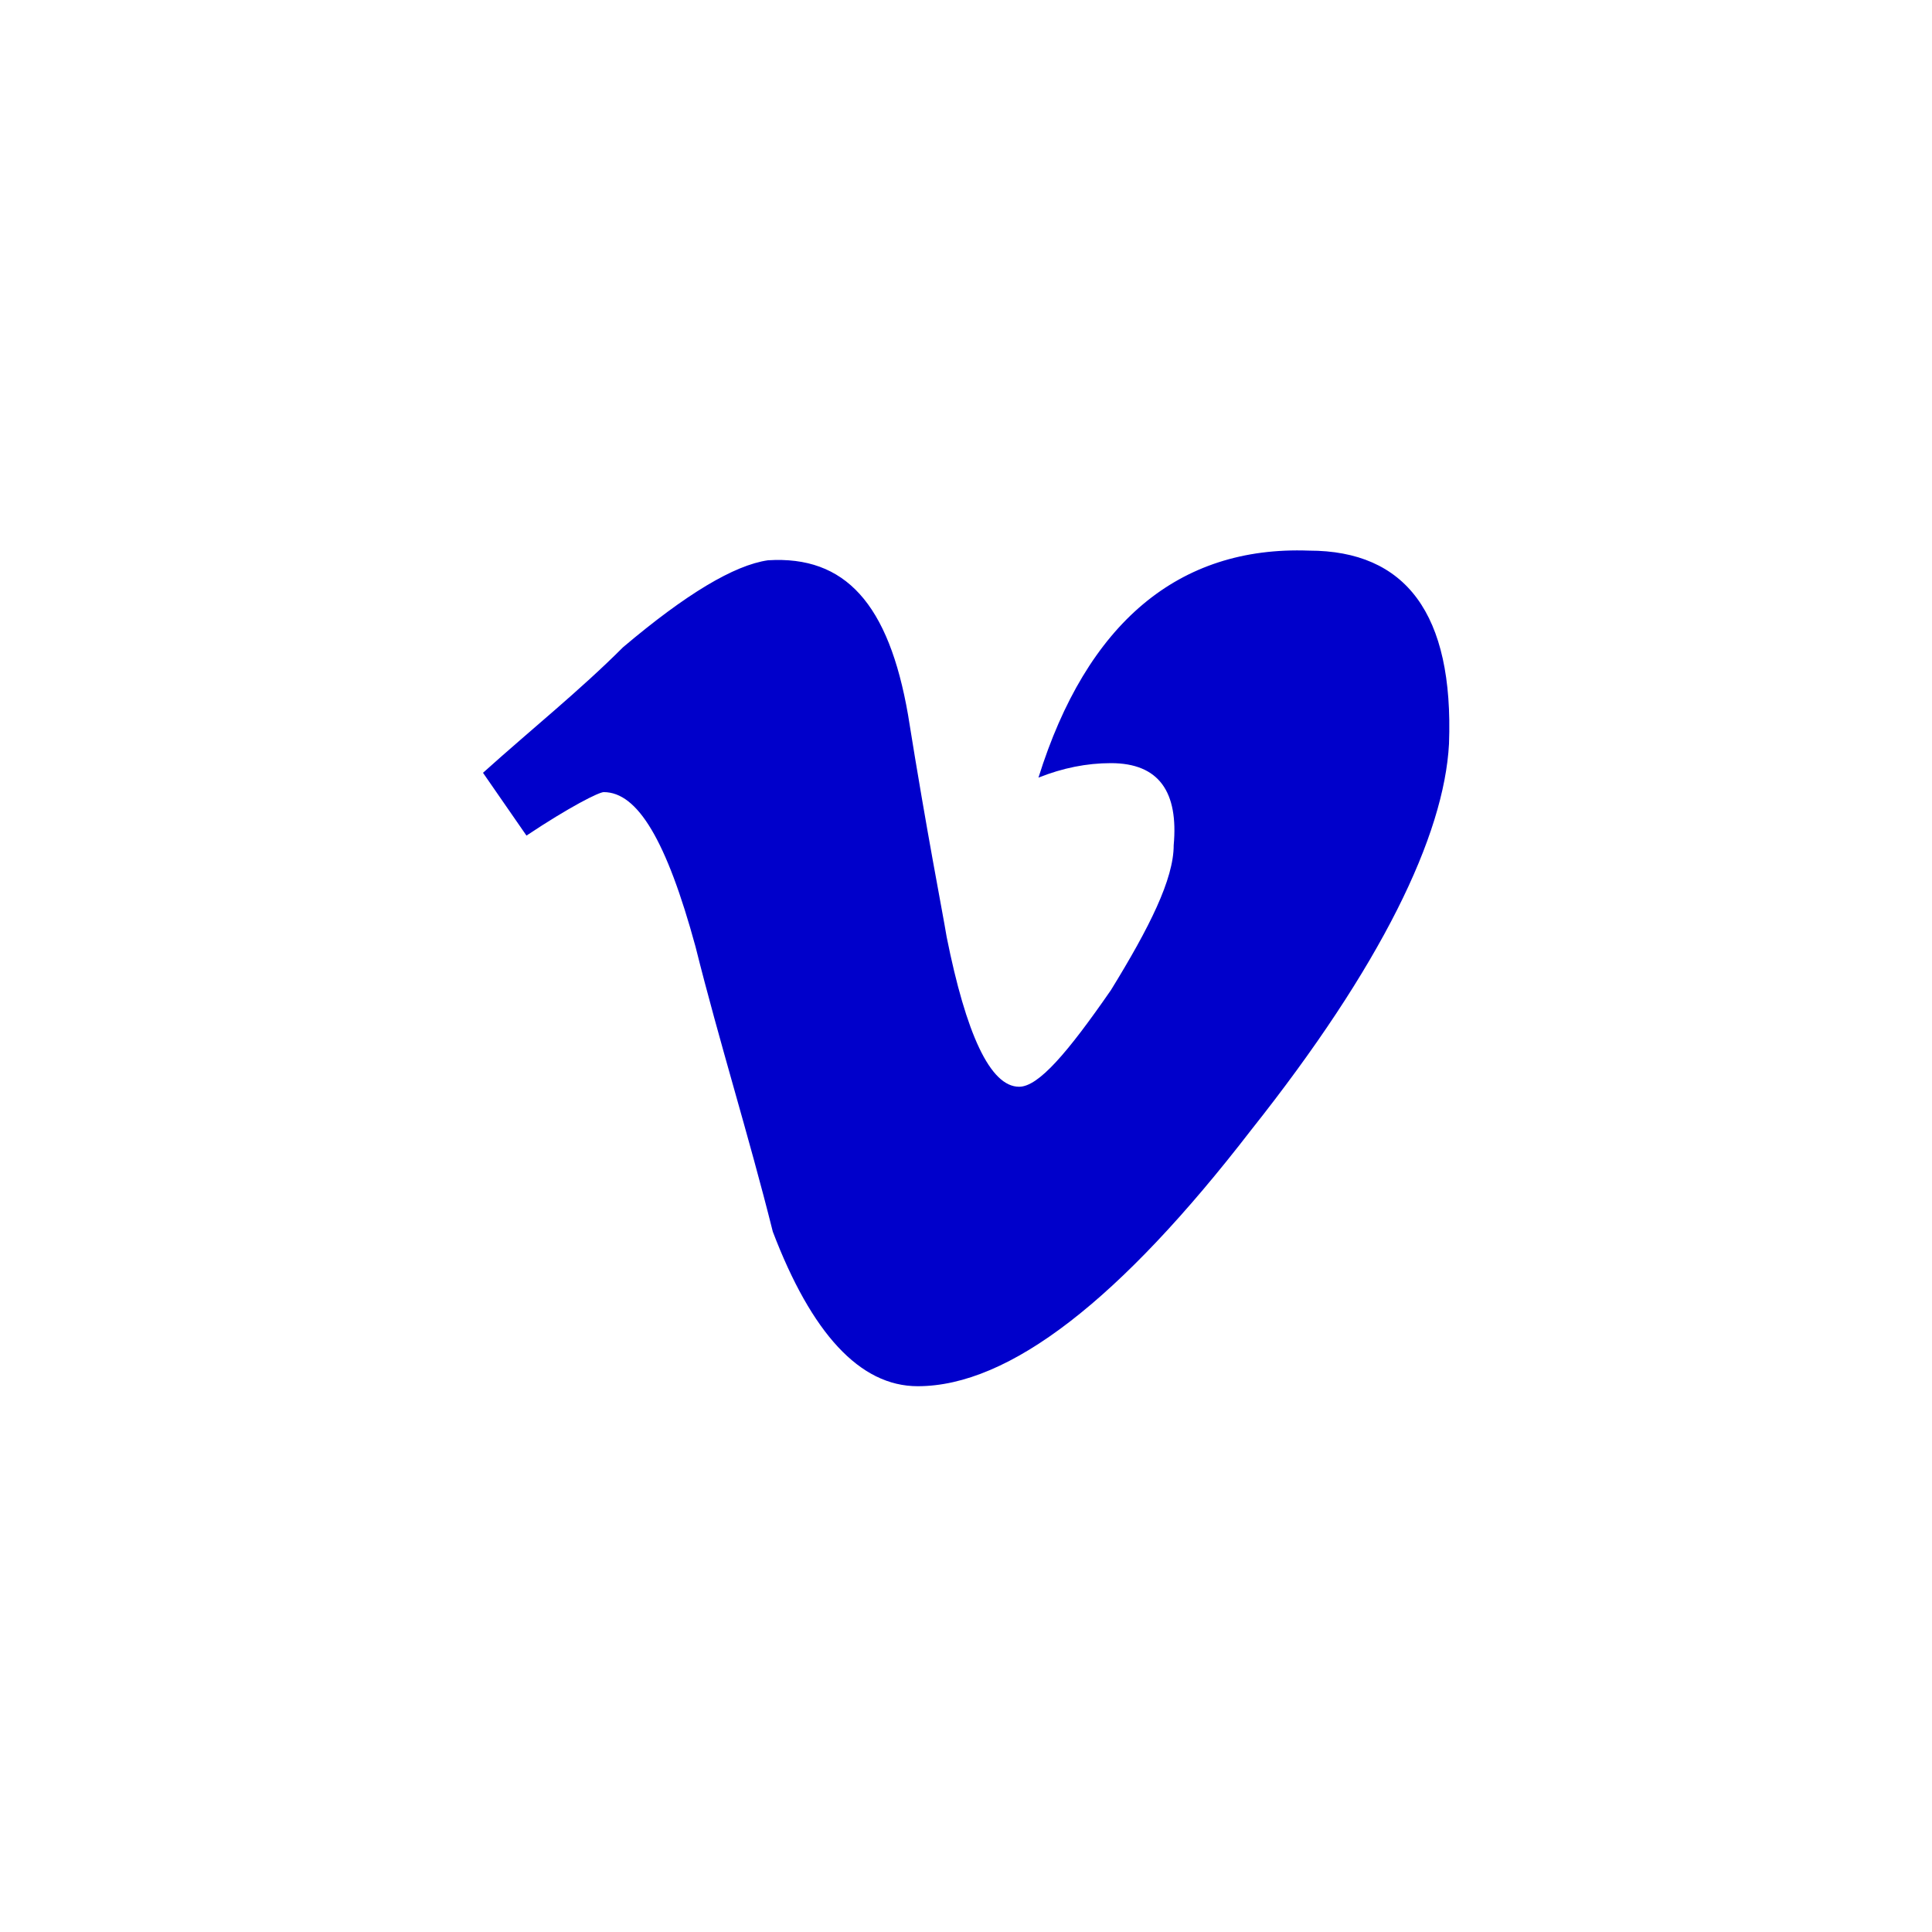
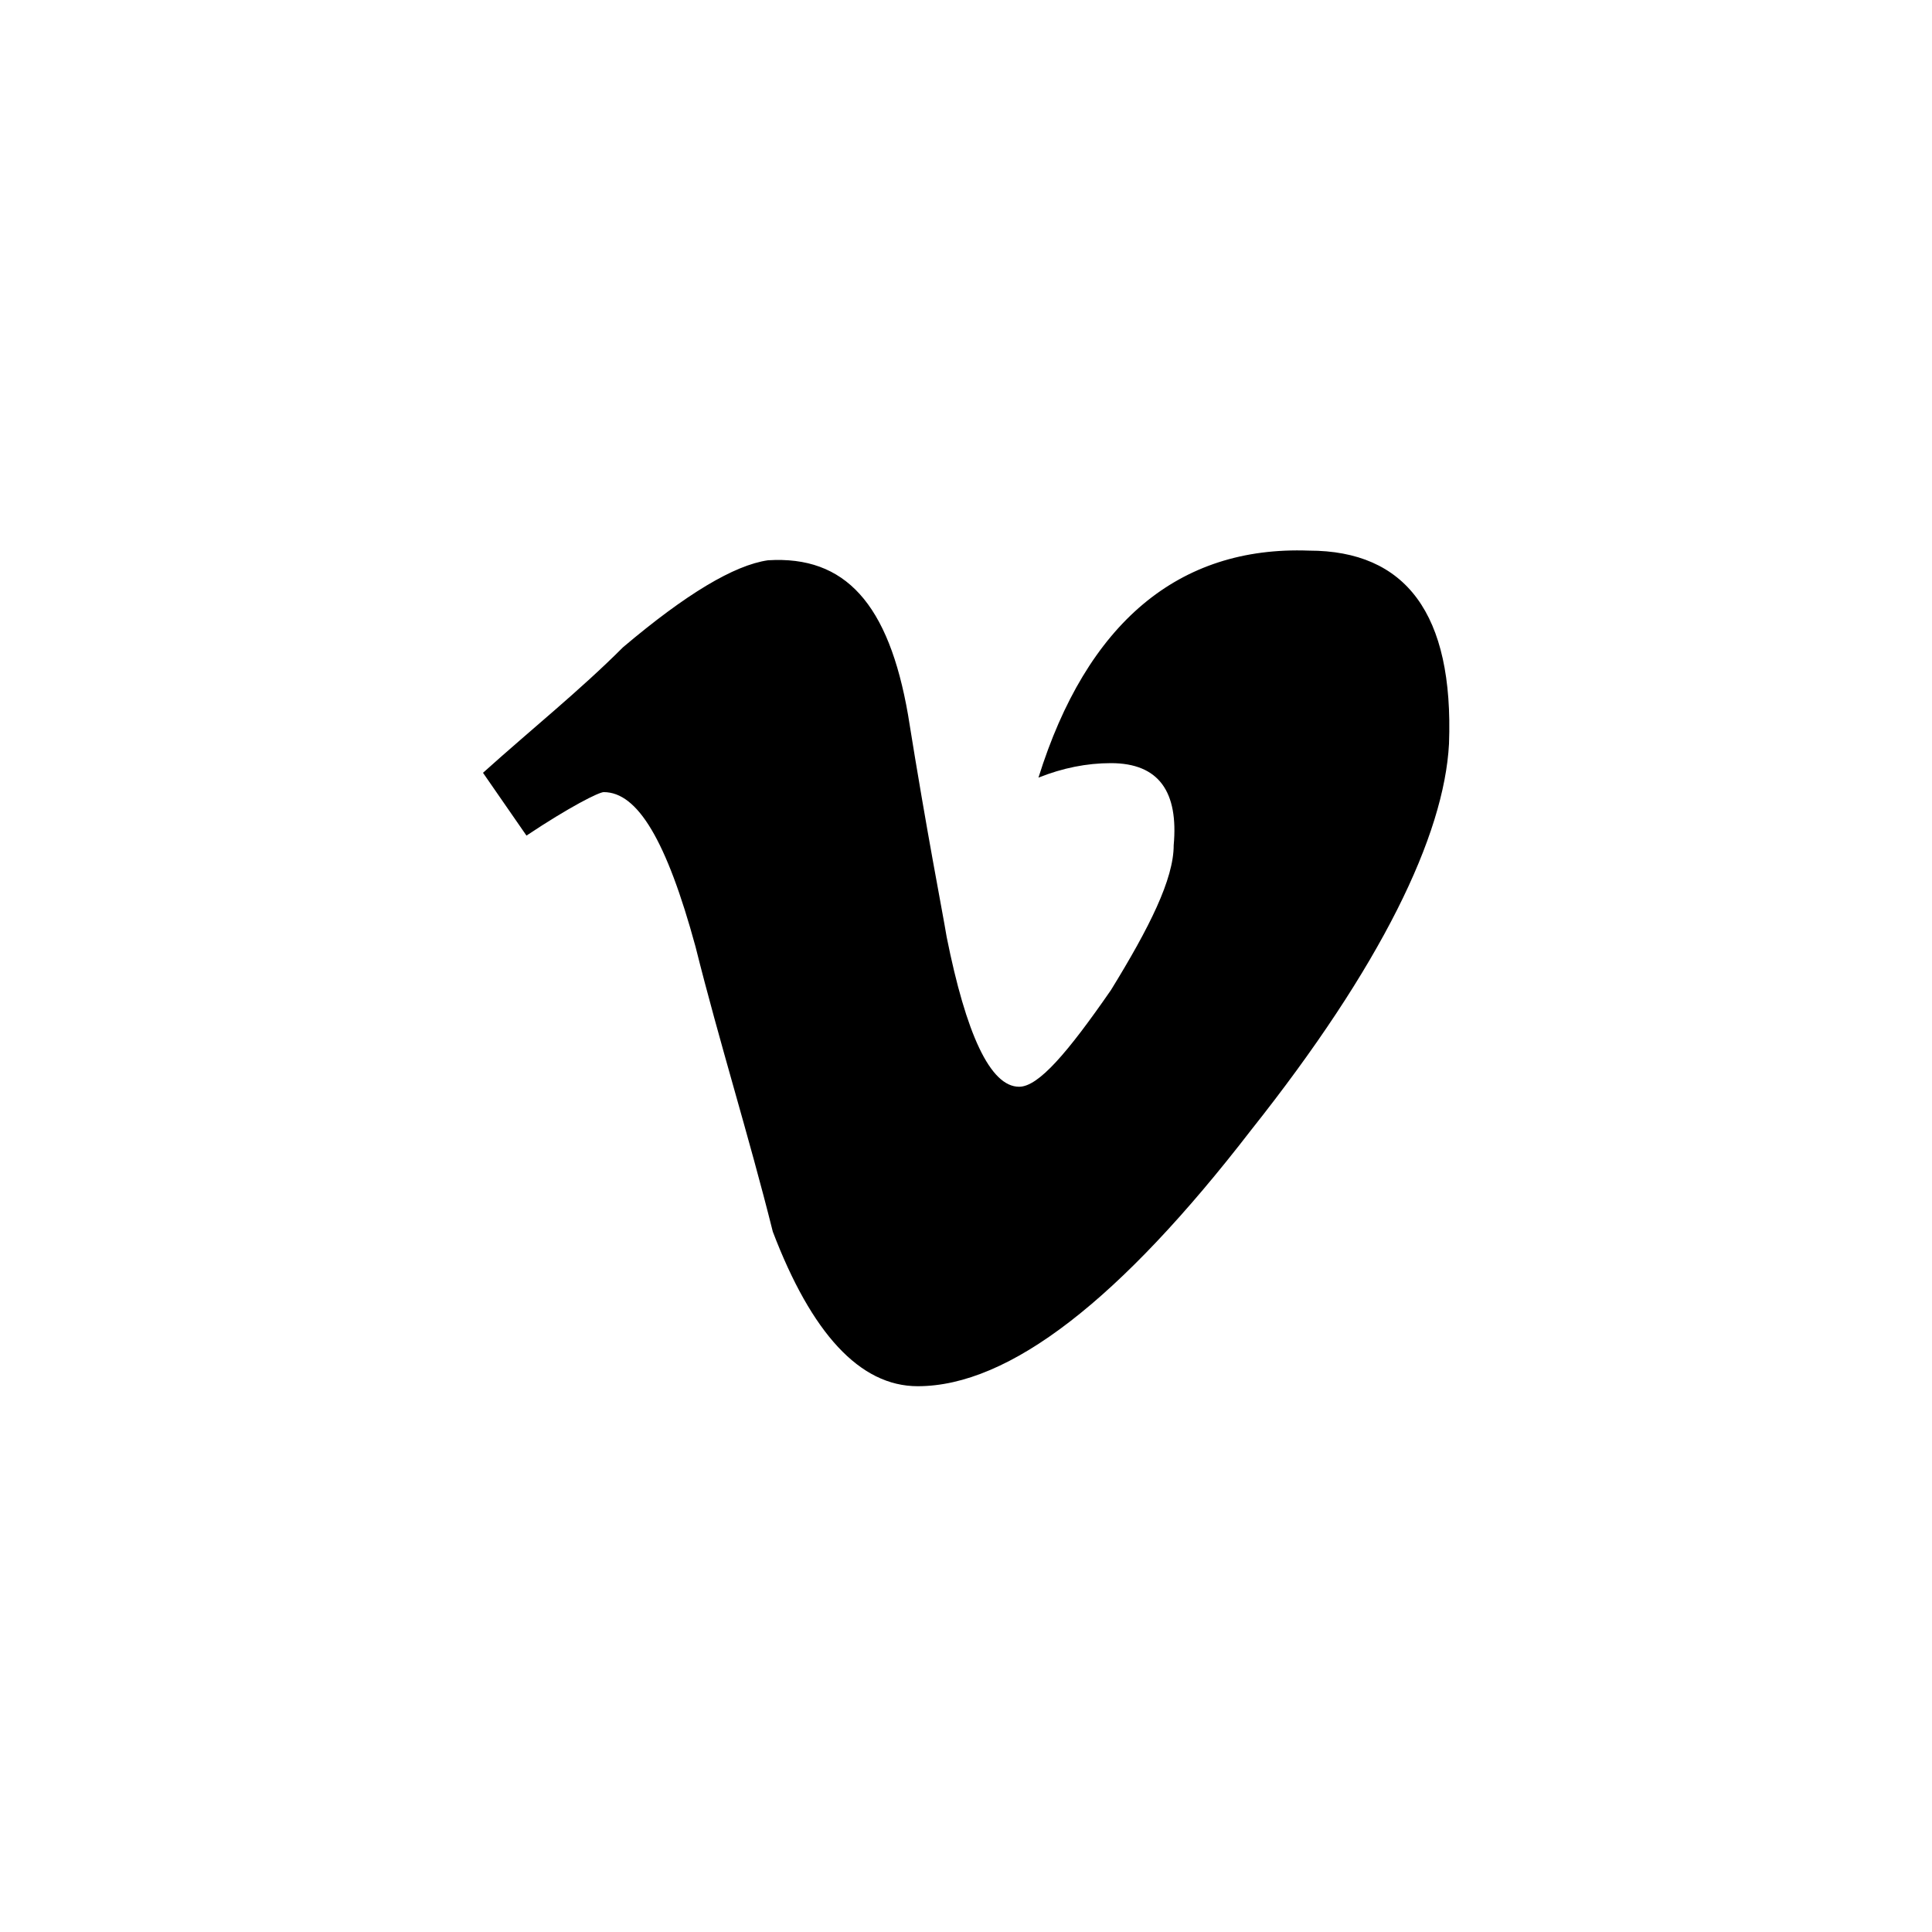
<svg xmlns="http://www.w3.org/2000/svg" version="1.1" id="Layer_1" x="0px" y="0px" width="40px" height="40px" viewBox="0 0 40 40" enable-background="new 0 0 40 40" xml:space="preserve">
-   <path class="bg-color-body--svg" id="vimeo-icon" d="M30,15.4c-0.1,1.9-1.4,4.6-4.1,8c-2.7,3.5-5,5.3-6.9,5.3c-1.2,0-2.2-1.1-3-3.2   c-0.5-2-1.1-3.9-1.6-5.9c-0.6-2.2-1.2-3.2-1.9-3.2c-0.1,0-0.7,0.3-1.6,0.9L10,16c1-0.9,2-1.7,2.9-2.6c1.3-1.1,2.3-1.7,3-1.8   c1.6-0.1,2.5,0.9,2.9,3.2c0.4,2.5,0.7,4,0.8,4.6c0.4,2,0.9,3.1,1.5,3.1c0.4,0,1-0.7,1.9-2c0.8-1.3,1.3-2.3,1.3-3   c0.1-1.1-0.3-1.7-1.3-1.7c-0.5,0-1,0.1-1.5,0.3c1-3.2,2.9-4.8,5.6-4.7C29.1,11.4,30.1,12.7,30,15.4z" fill="#0000cb" />
+   <path class="bg-color-body--svg" id="vimeo-icon" d="M30,15.4c-0.1,1.9-1.4,4.6-4.1,8c-2.7,3.5-5,5.3-6.9,5.3c-1.2,0-2.2-1.1-3-3.2   c-0.5-2-1.1-3.9-1.6-5.9c-0.6-2.2-1.2-3.2-1.9-3.2c-0.1,0-0.7,0.3-1.6,0.9L10,16c1-0.9,2-1.7,2.9-2.6c1.3-1.1,2.3-1.7,3-1.8   c1.6-0.1,2.5,0.9,2.9,3.2c0.4,2.5,0.7,4,0.8,4.6c0.4,2,0.9,3.1,1.5,3.1c0.4,0,1-0.7,1.9-2c0.8-1.3,1.3-2.3,1.3-3   c0.1-1.1-0.3-1.7-1.3-1.7c-0.5,0-1,0.1-1.5,0.3c1-3.2,2.9-4.8,5.6-4.7C29.1,11.4,30.1,12.7,30,15.4z" fill="black" />
</svg>
